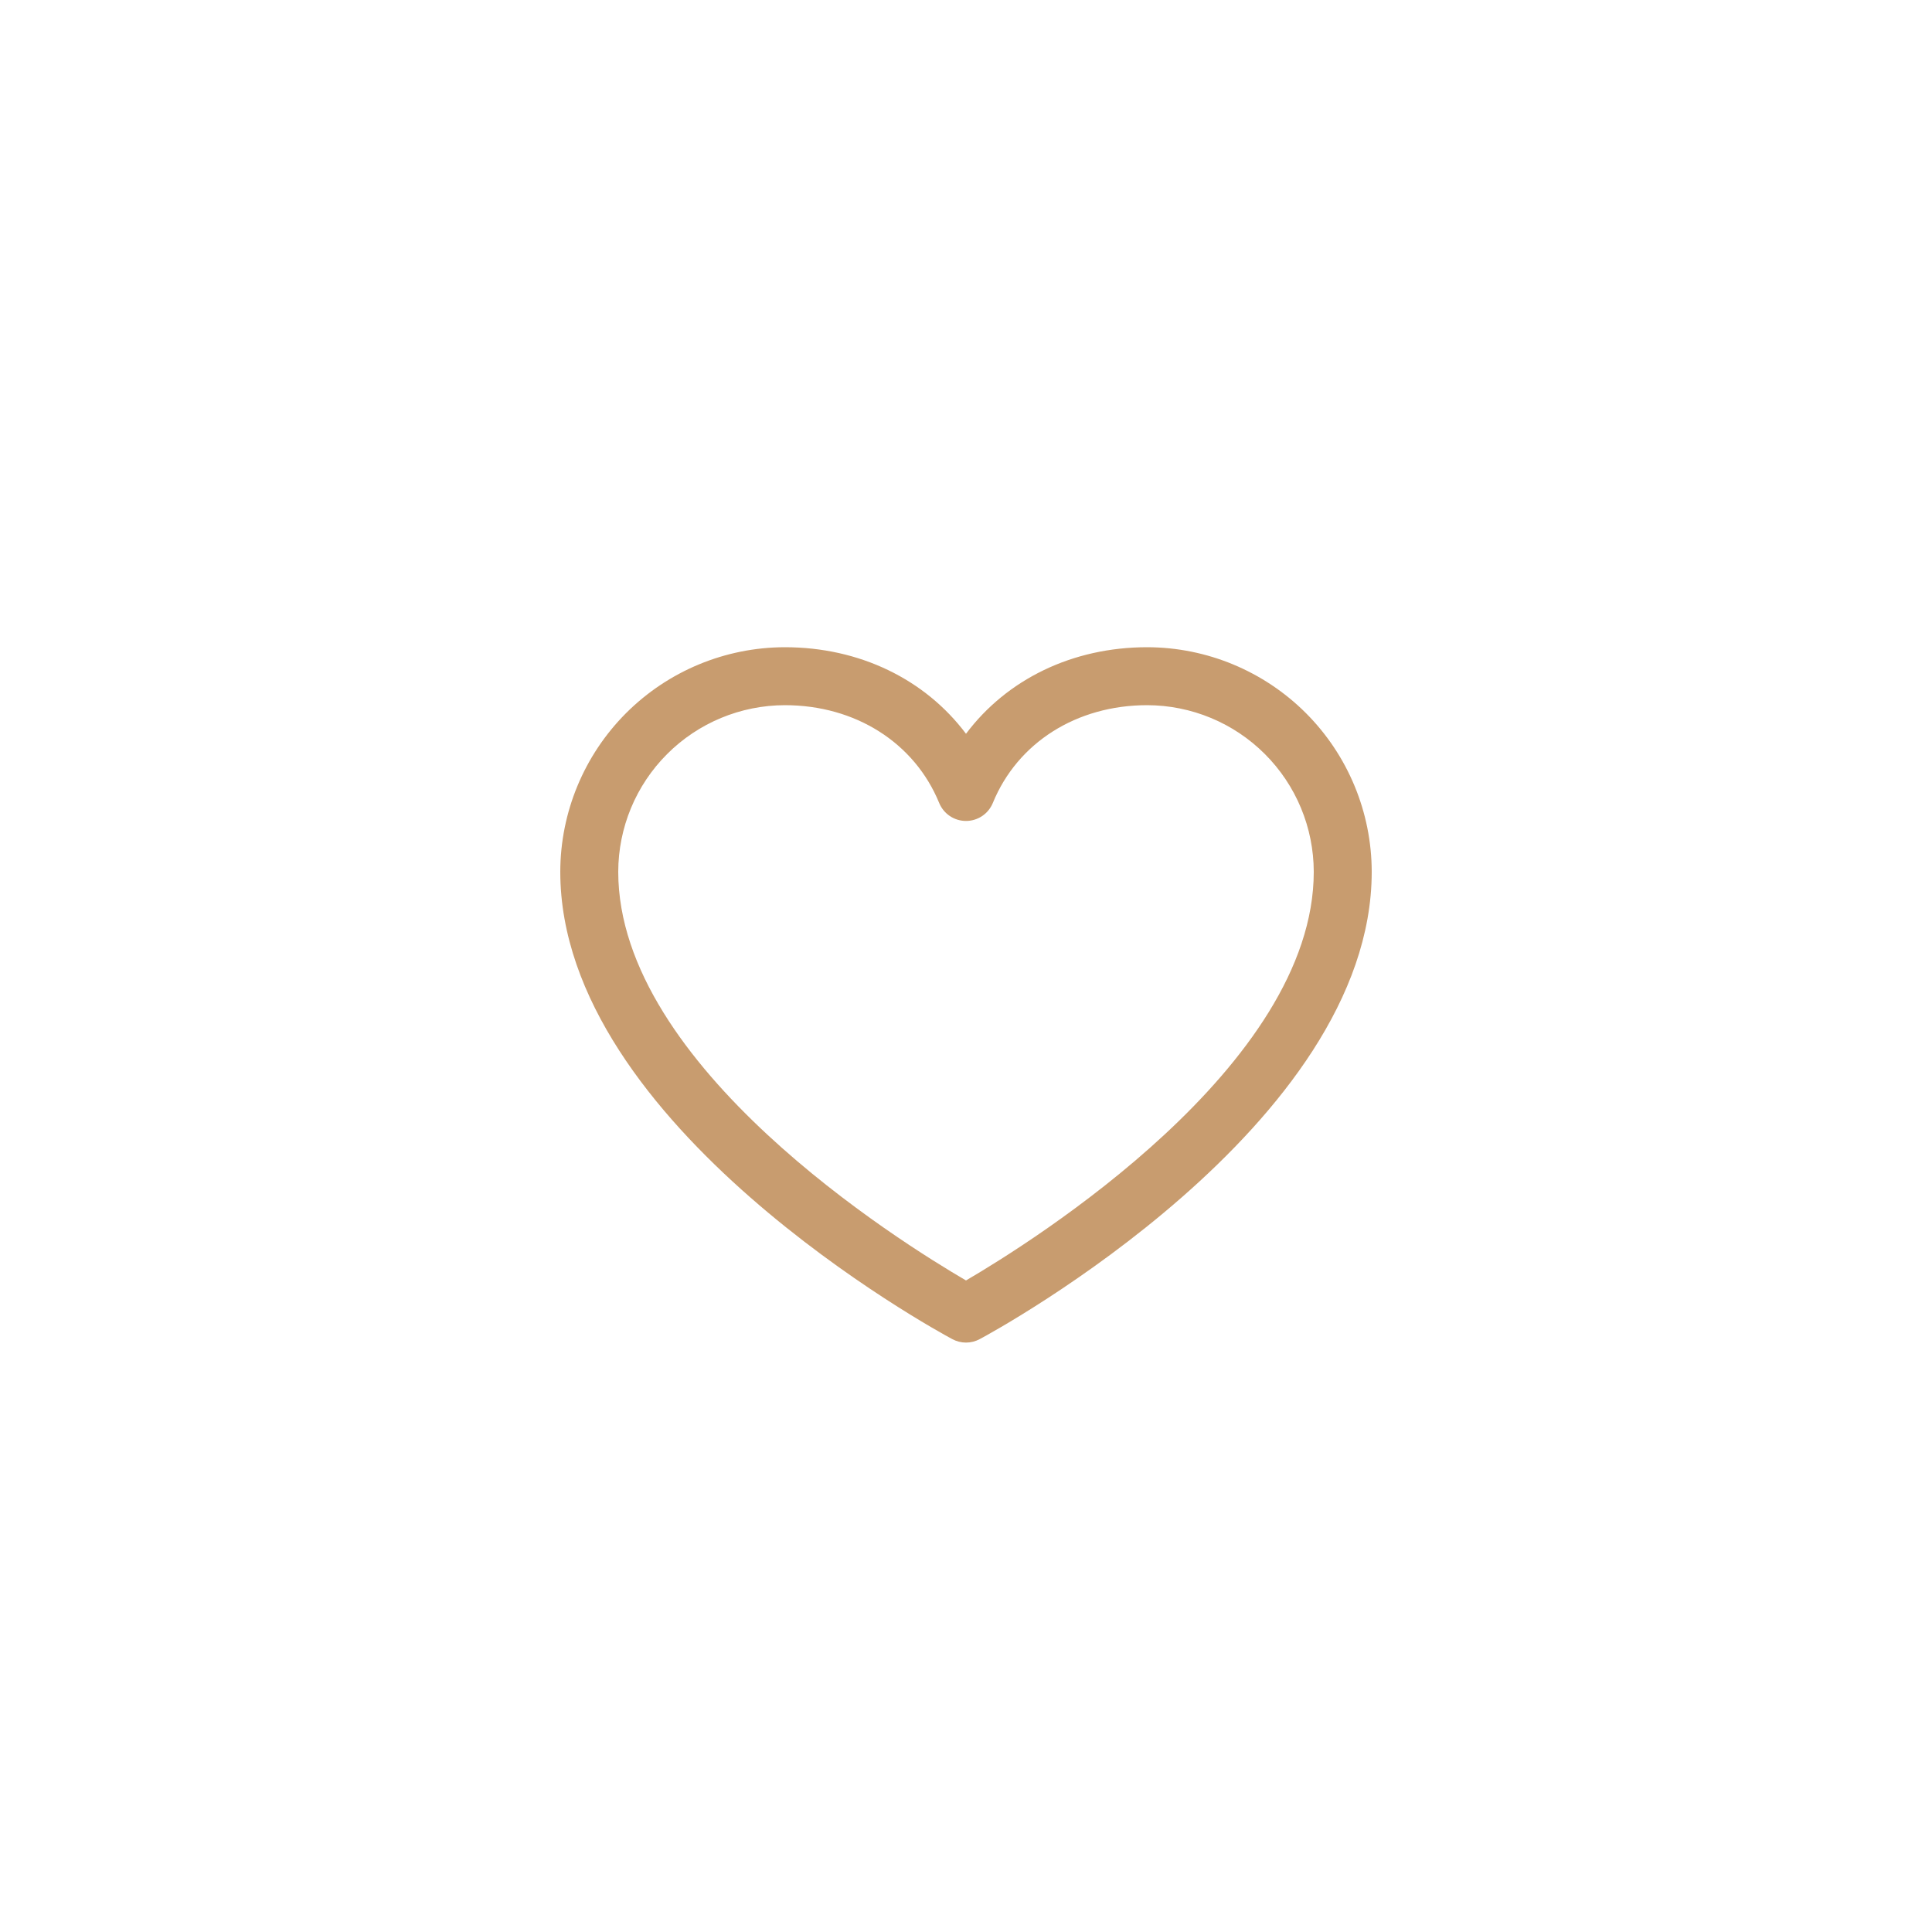
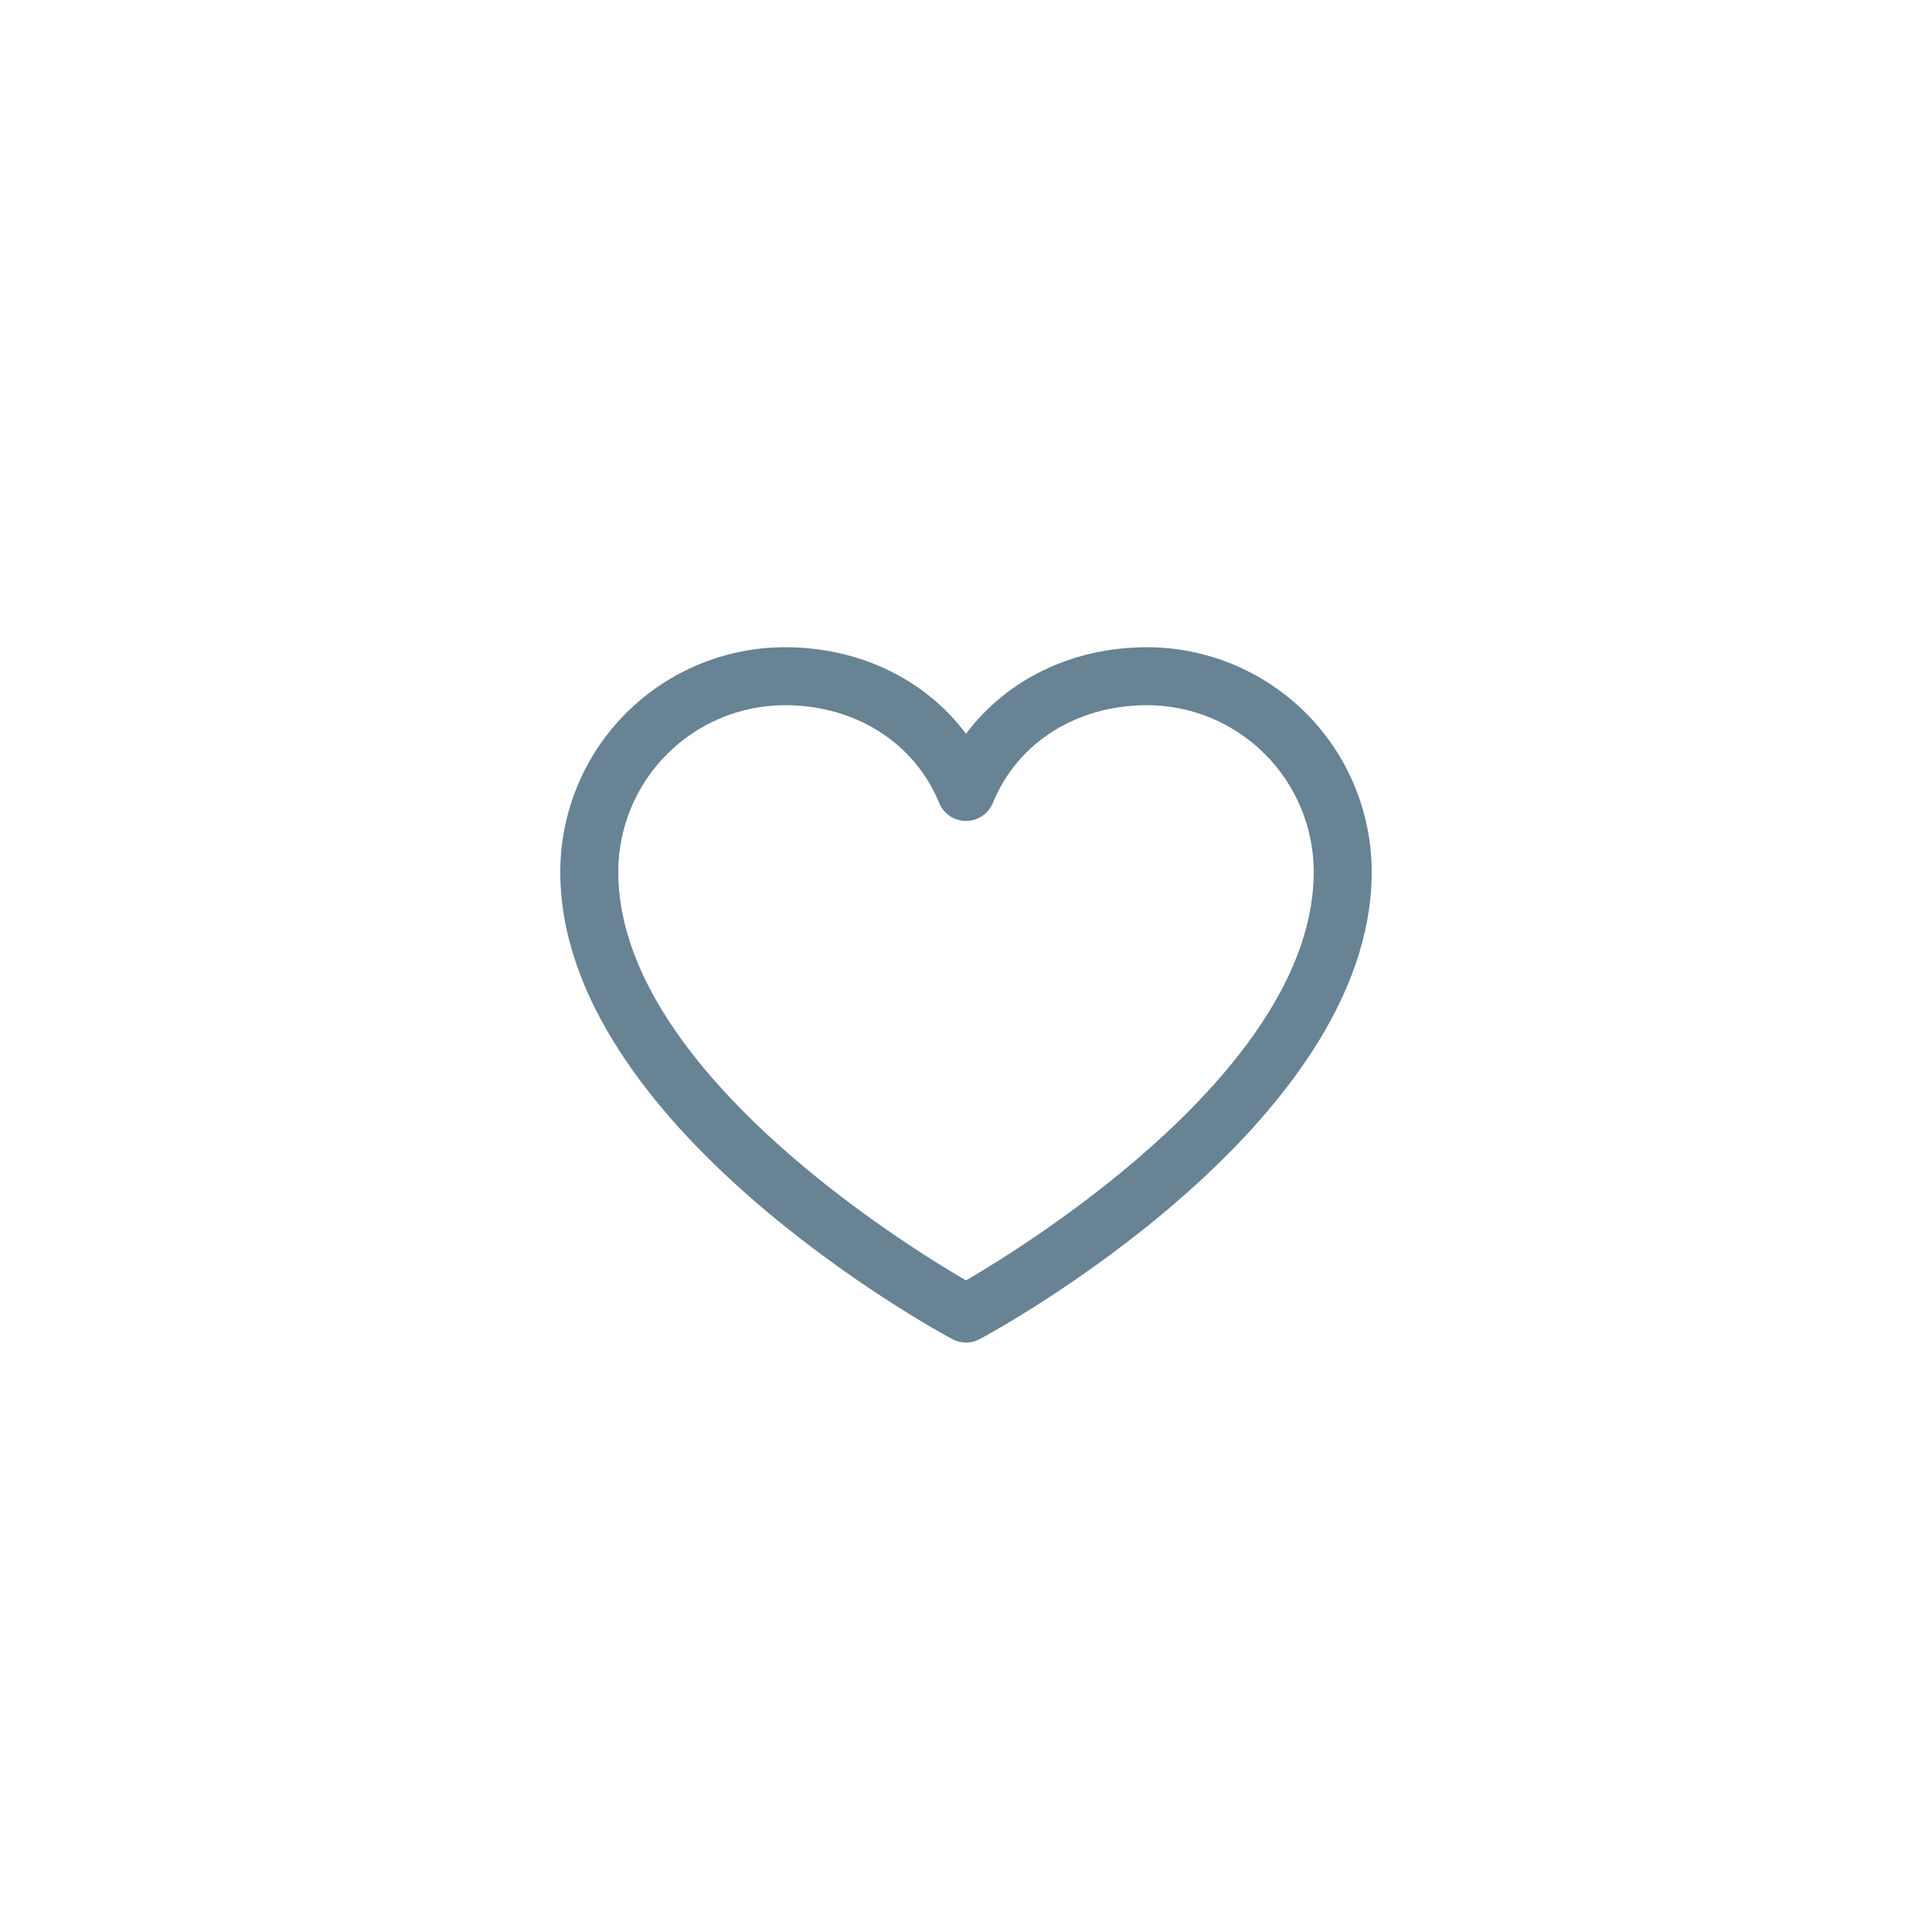
<svg xmlns="http://www.w3.org/2000/svg" width="50" height="50" viewBox="0 0 50 50" fill="none">
  <g id="Heart">
-     <path id="Vector" d="M29.688 16.75C27.752 16.75 26.057 17.582 25 18.99C23.943 17.582 22.248 16.75 20.312 16.75C18.771 16.752 17.294 17.365 16.204 18.454C15.115 19.544 14.502 21.021 14.5 22.562C14.5 29.125 24.23 34.437 24.645 34.656C24.754 34.715 24.876 34.746 25 34.746C25.124 34.746 25.246 34.715 25.355 34.656C25.77 34.437 35.5 29.125 35.5 22.562C35.498 21.021 34.885 19.544 33.796 18.454C32.706 17.365 31.229 16.752 29.688 16.75ZM25 33.138C23.288 32.14 16 27.596 16 22.562C16.002 21.419 16.456 20.323 17.265 19.515C18.073 18.706 19.169 18.252 20.312 18.25C22.136 18.25 23.667 19.221 24.306 20.781C24.363 20.919 24.459 21.037 24.582 21.119C24.706 21.202 24.851 21.246 25 21.246C25.149 21.246 25.294 21.202 25.418 21.119C25.541 21.037 25.637 20.919 25.694 20.781C26.333 19.218 27.864 18.25 29.688 18.25C30.831 18.252 31.927 18.706 32.735 19.515C33.544 20.323 33.998 21.419 34 22.562C34 27.588 26.71 32.139 25 33.138Z" fill="#C89C6F" />
+     <path id="Vector" d="M29.688 16.75C27.752 16.75 26.057 17.582 25 18.99C23.943 17.582 22.248 16.75 20.312 16.75C18.771 16.752 17.294 17.365 16.204 18.454C15.115 19.544 14.502 21.021 14.5 22.562C14.5 29.125 24.23 34.437 24.645 34.656C24.754 34.715 24.876 34.746 25 34.746C25.124 34.746 25.246 34.715 25.355 34.656C25.77 34.437 35.5 29.125 35.5 22.562C35.498 21.021 34.885 19.544 33.796 18.454C32.706 17.365 31.229 16.752 29.688 16.75ZM25 33.138C23.288 32.14 16 27.596 16 22.562C16.002 21.419 16.456 20.323 17.265 19.515C18.073 18.706 19.169 18.252 20.312 18.25C22.136 18.25 23.667 19.221 24.306 20.781C24.363 20.919 24.459 21.037 24.582 21.119C24.706 21.202 24.851 21.246 25 21.246C25.149 21.246 25.294 21.202 25.418 21.119C25.541 21.037 25.637 20.919 25.694 20.781C26.333 19.218 27.864 18.25 29.688 18.25C30.831 18.252 31.927 18.706 32.735 19.515C33.544 20.323 33.998 21.419 34 22.562C34 27.588 26.71 32.139 25 33.138Z" fill="#678394" />
  </g>
</svg>
